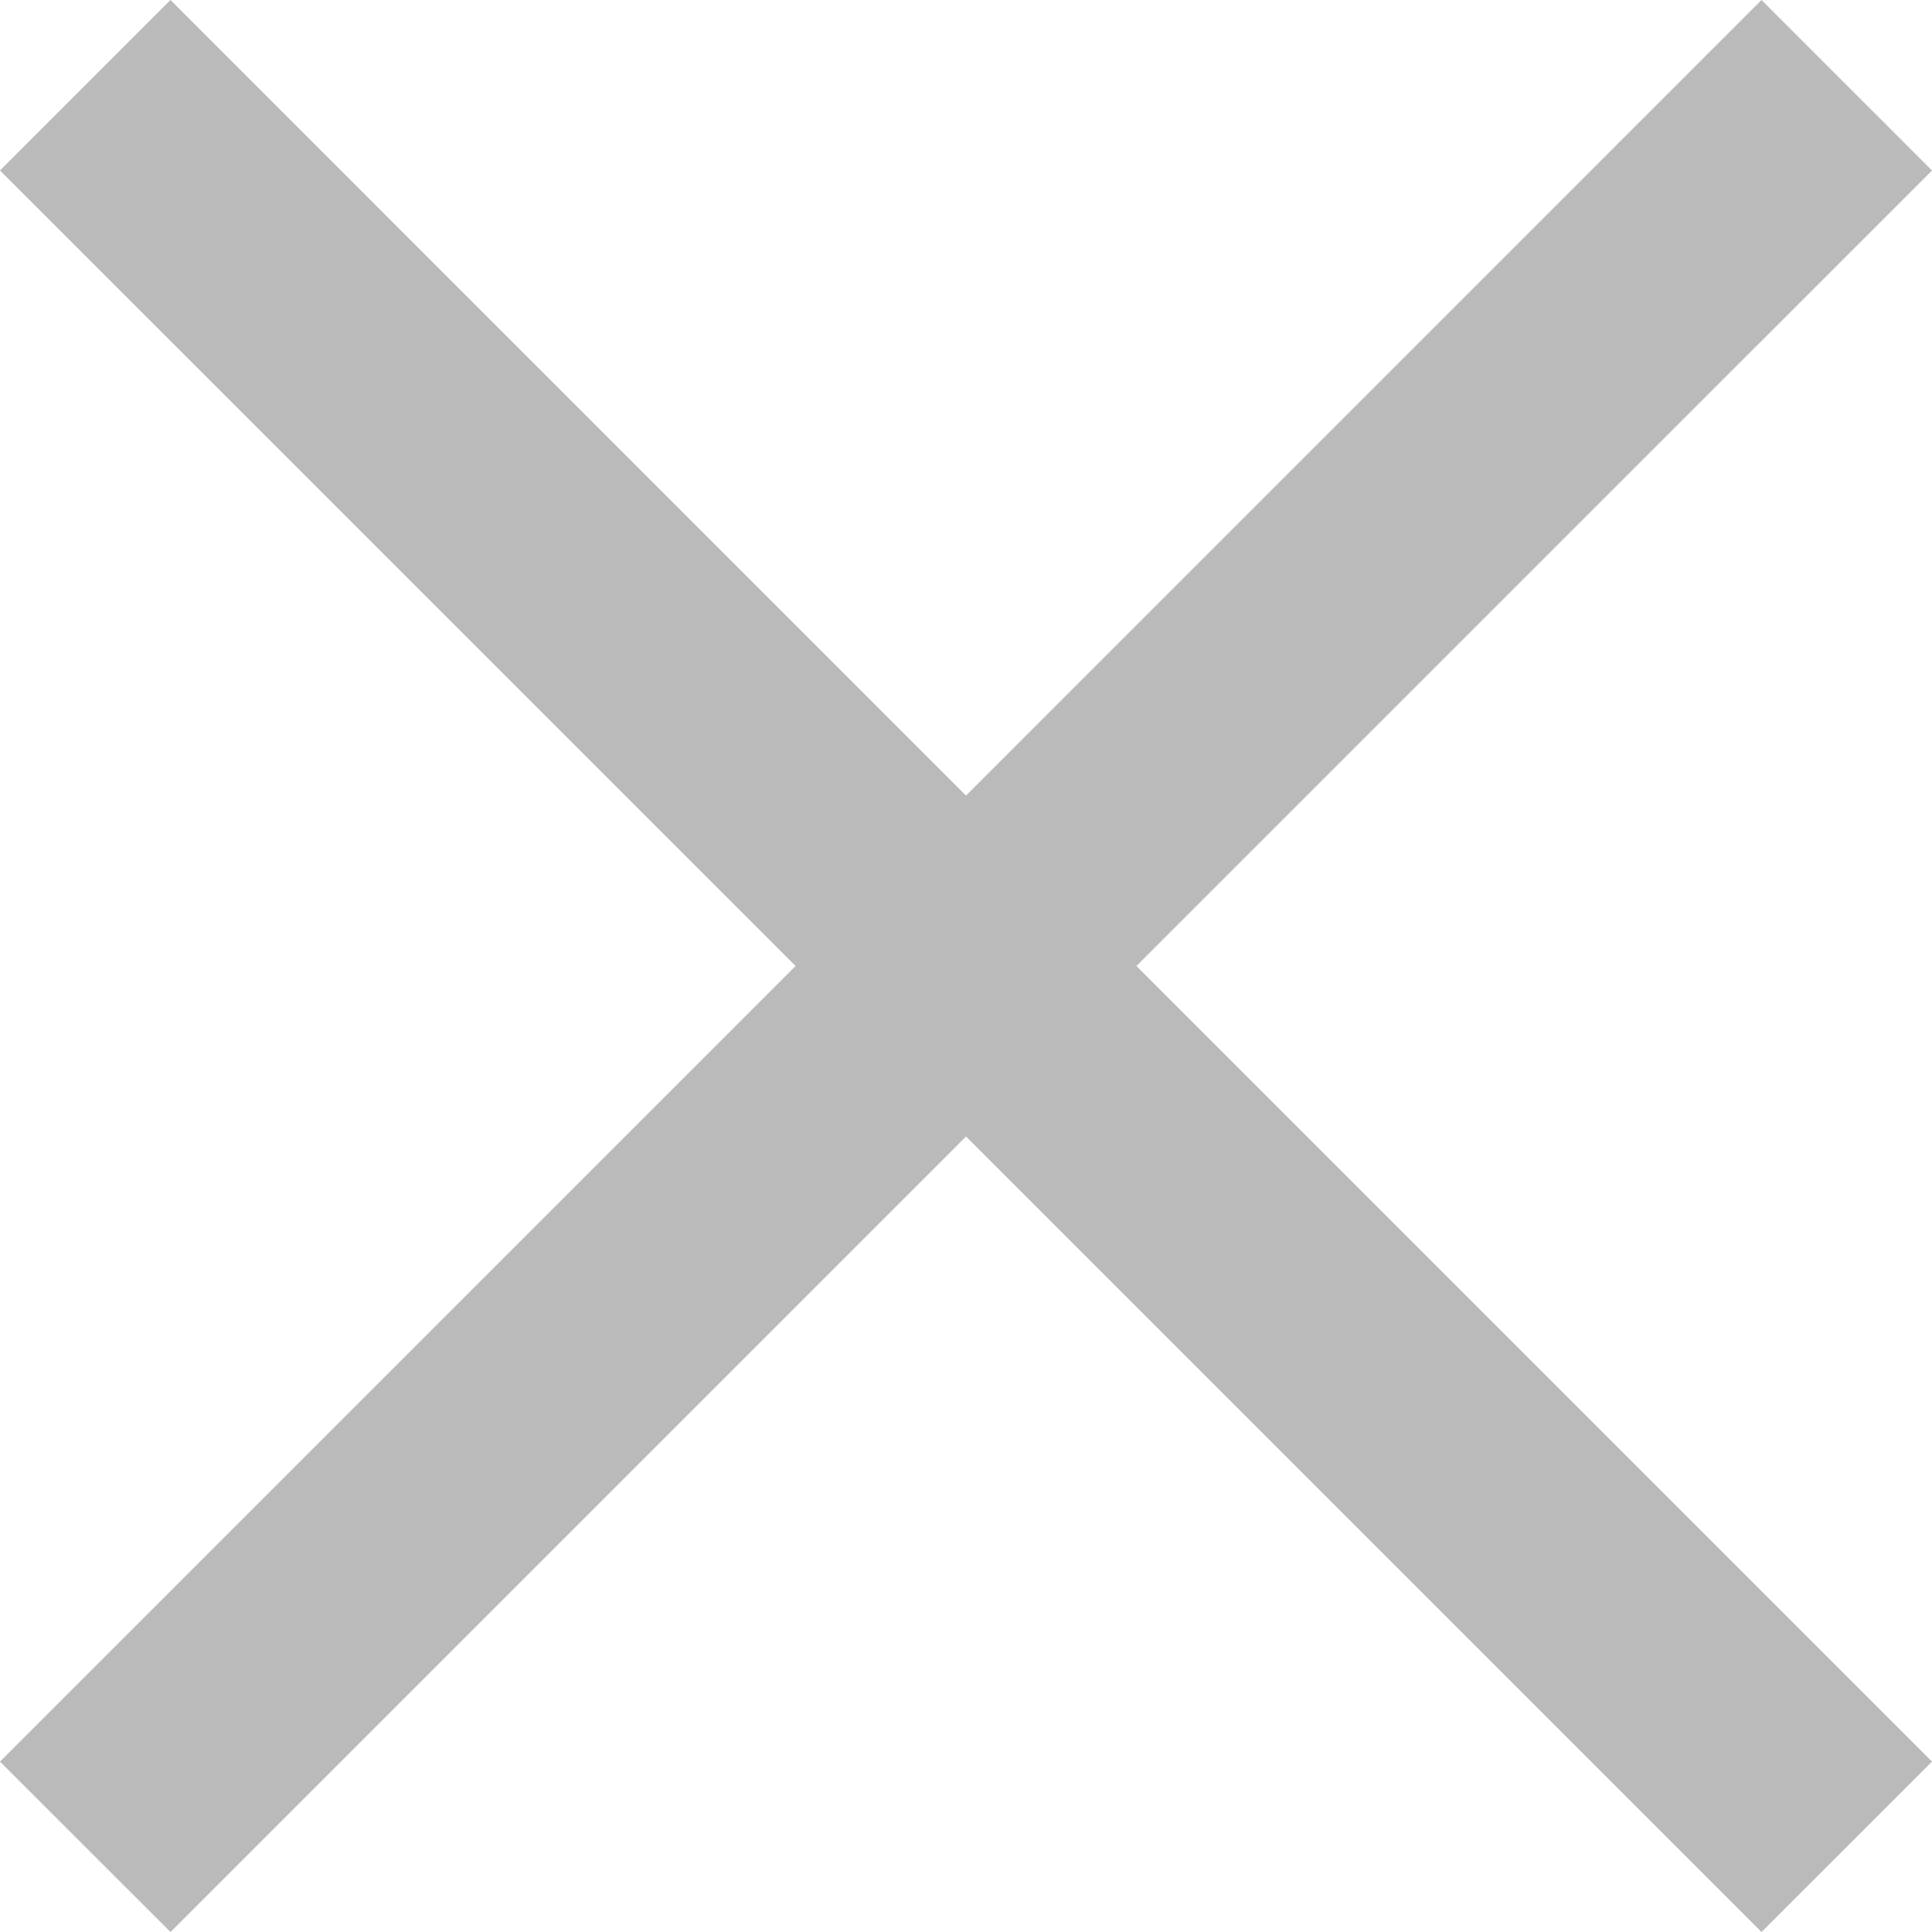
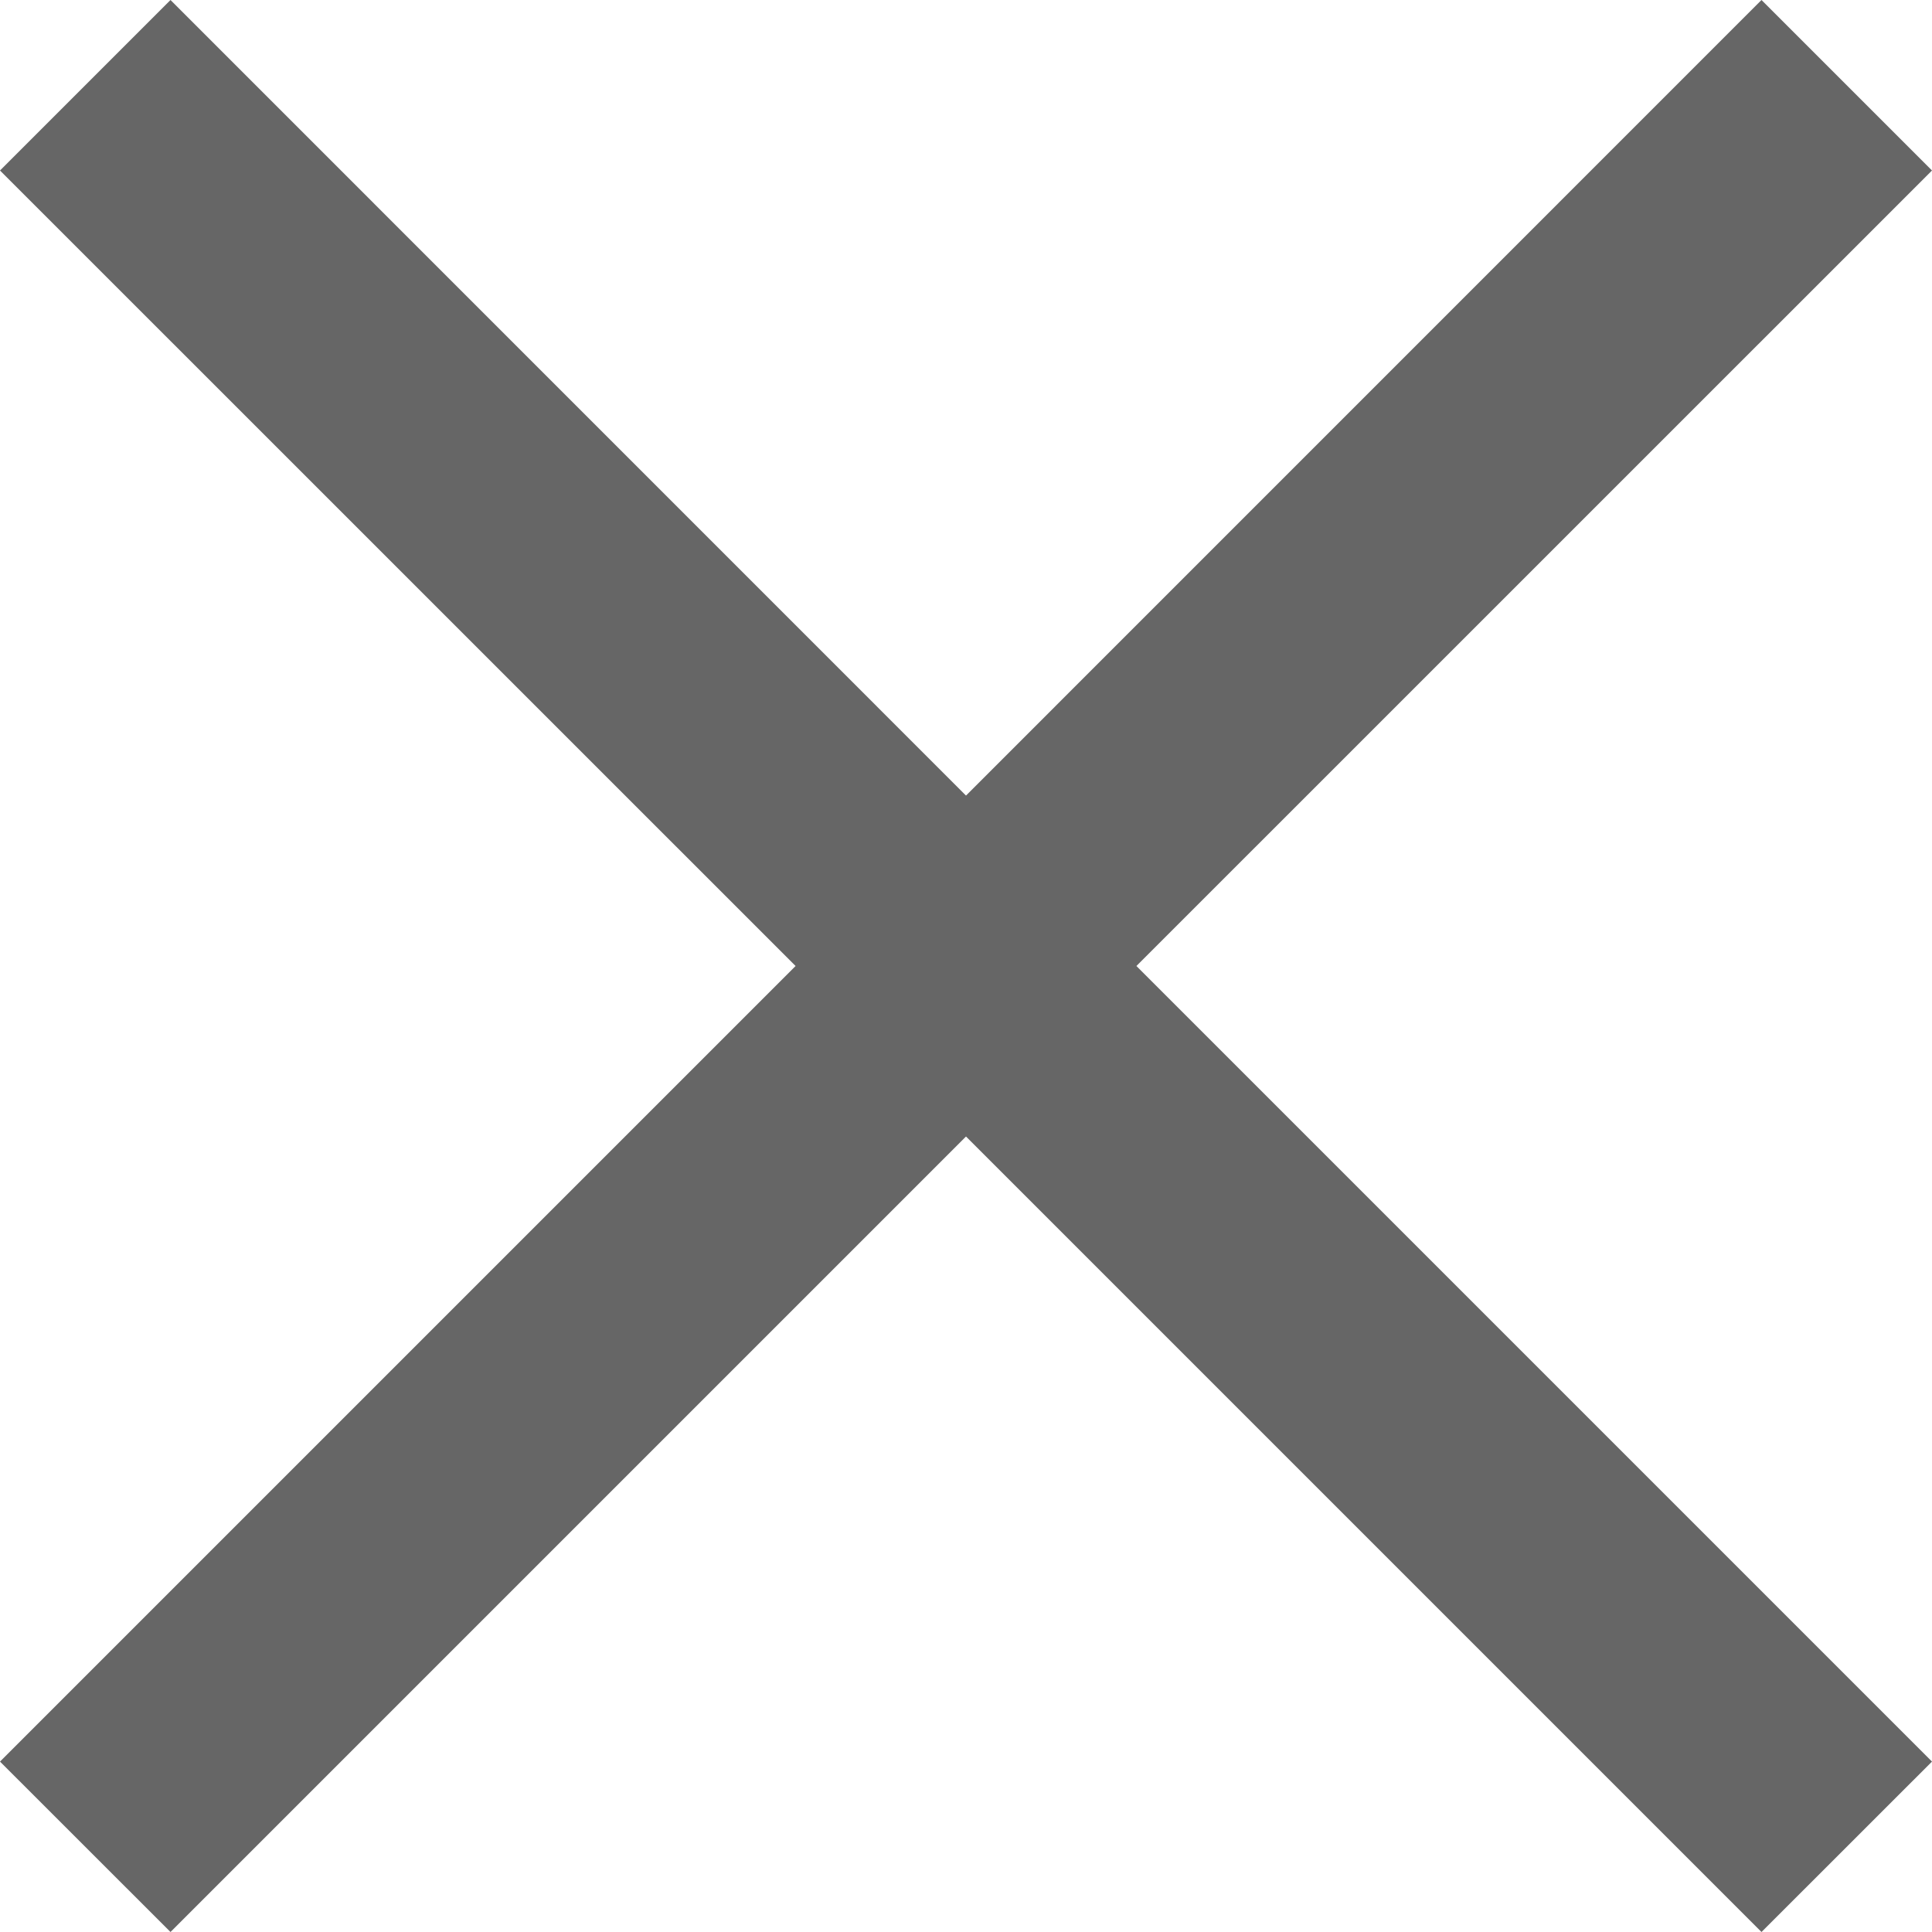
<svg xmlns="http://www.w3.org/2000/svg" width="24" height="24" viewBox="0 0 24 24" fill="none">
-   <path d="M24 2.118L21.882 0L12 9.883L2.118 0L0 2.118L9.883 12L0 21.883L2.118 24L12 14.118L21.882 24L24 21.883L14.117 12L24 2.118Z" fill="#BABABA" />
+   <path d="M24 2.118L21.882 0L12 9.883L2.118 0L0 2.118L9.883 12L0 21.883L2.118 24L12 14.118L21.882 24L24 21.883L14.117 12L24 2.118Z" fill="#666666" />
</svg>
